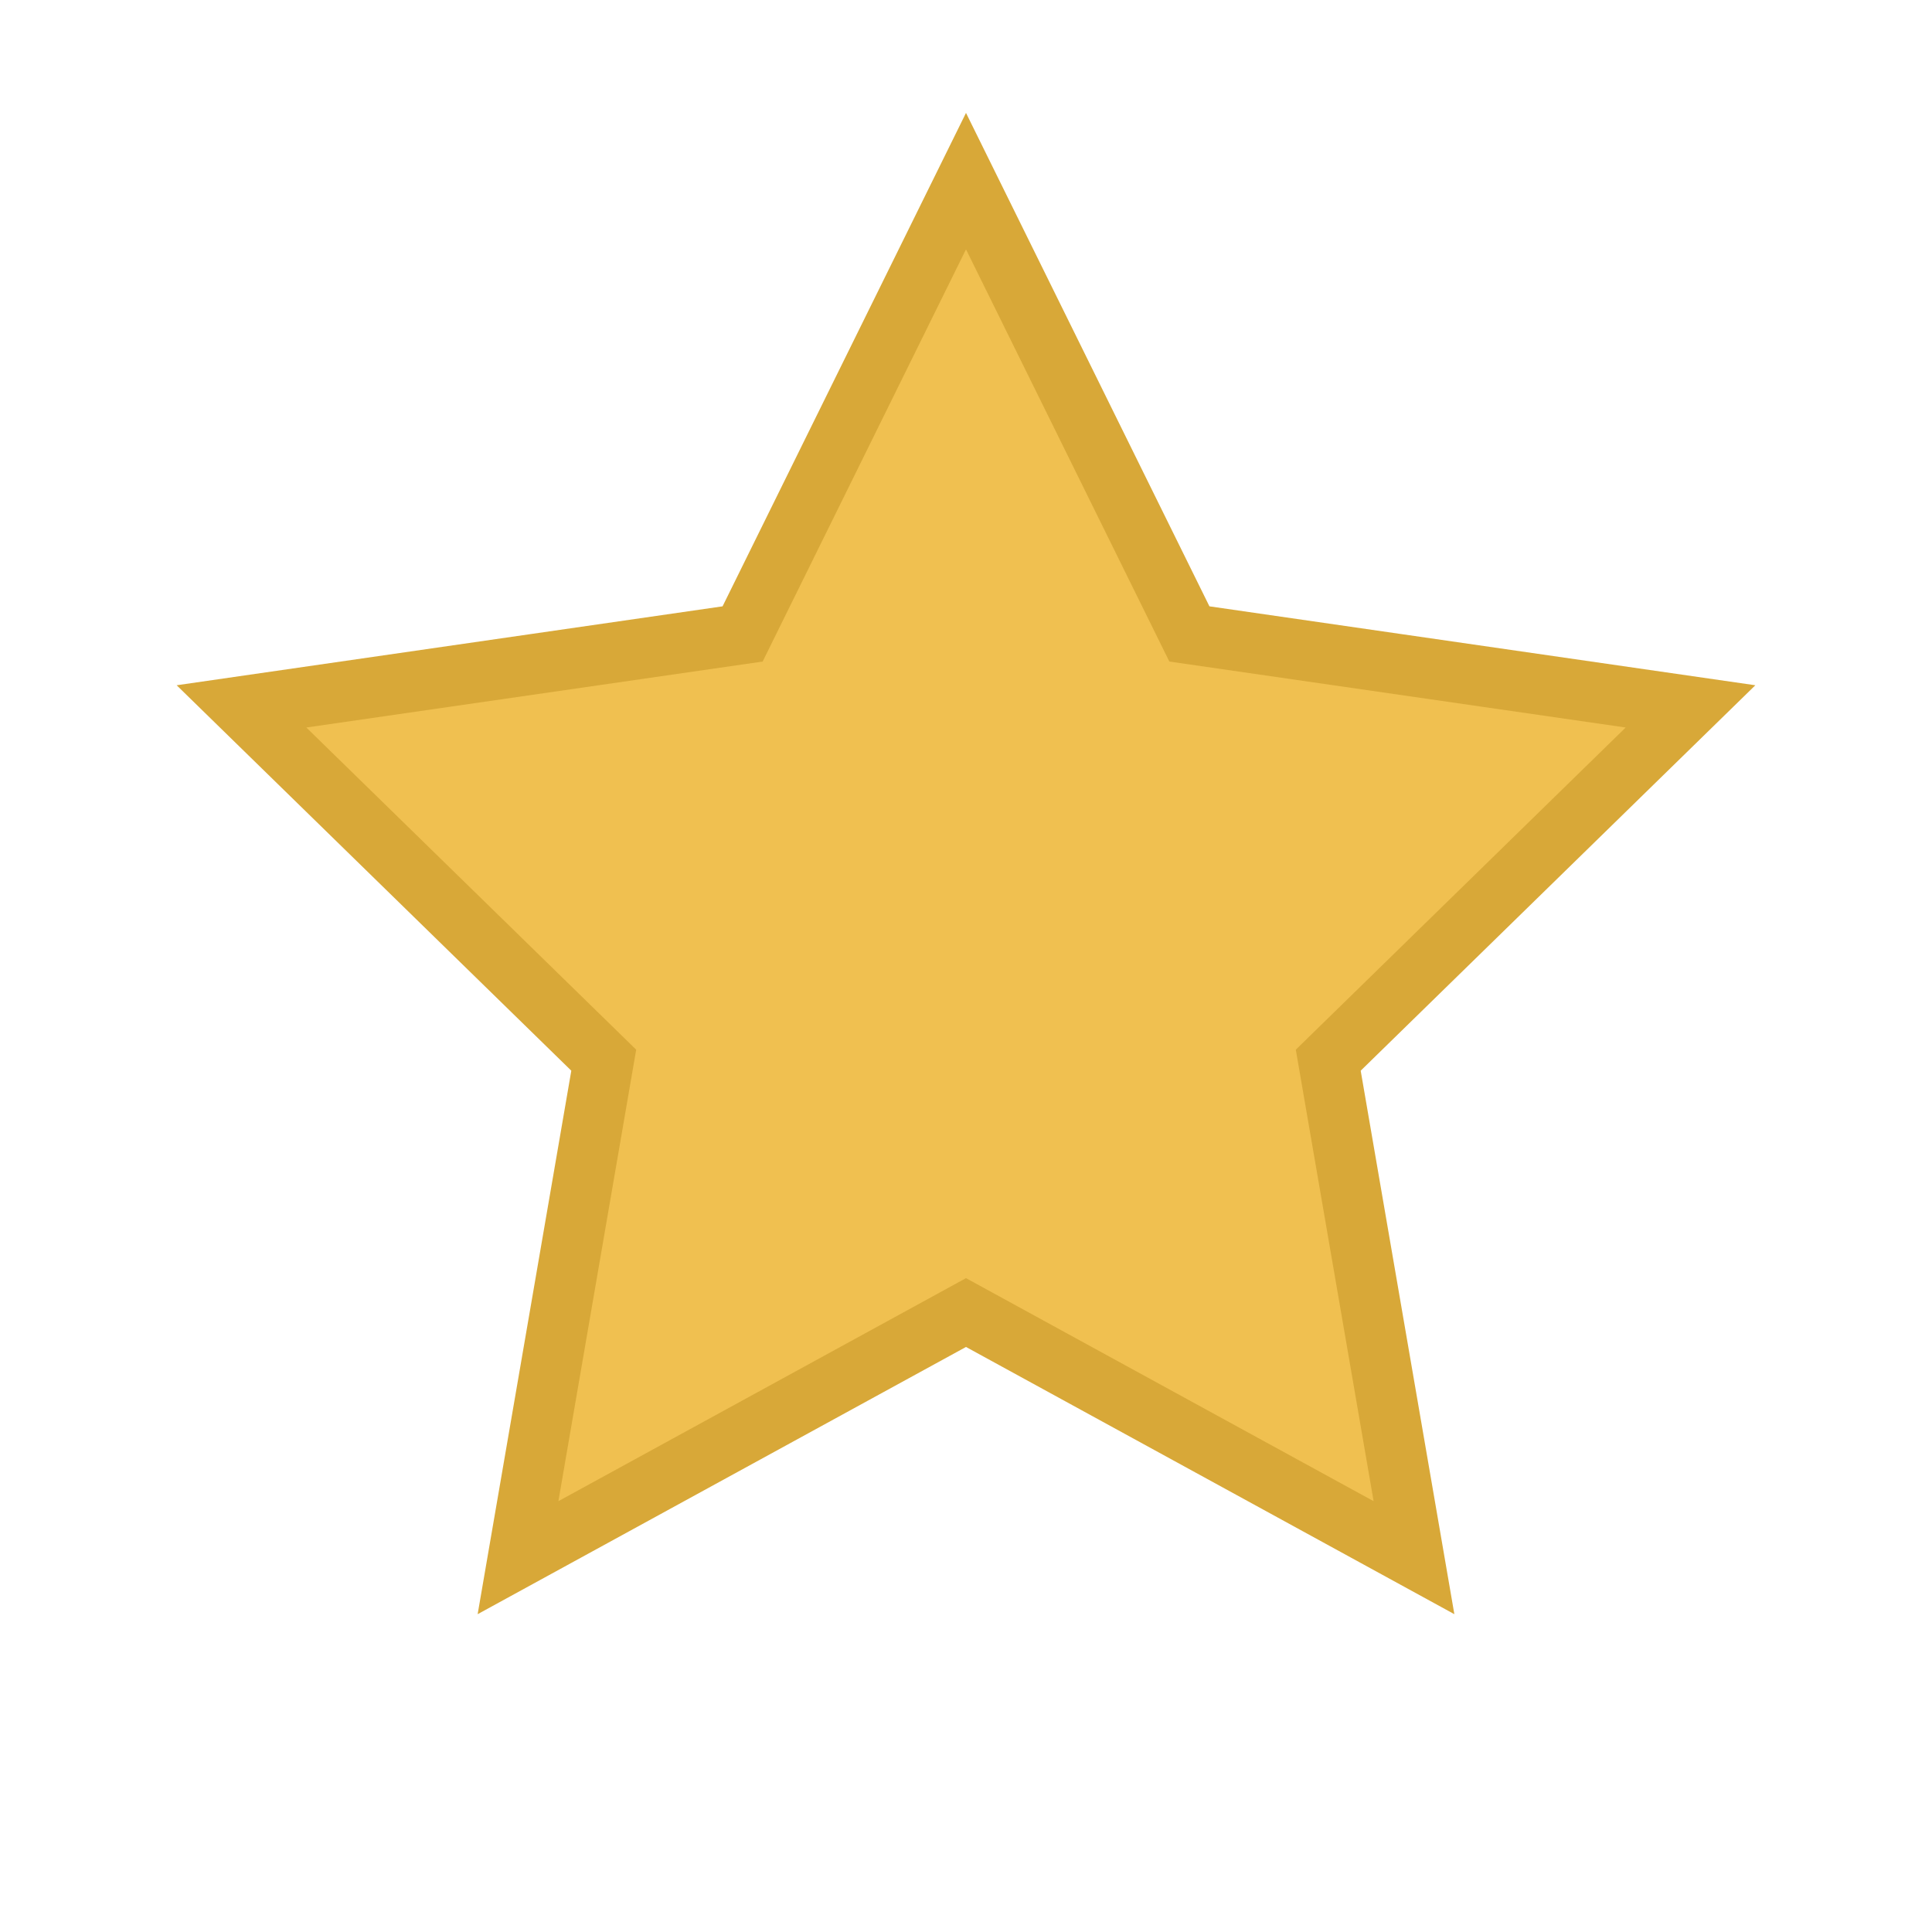
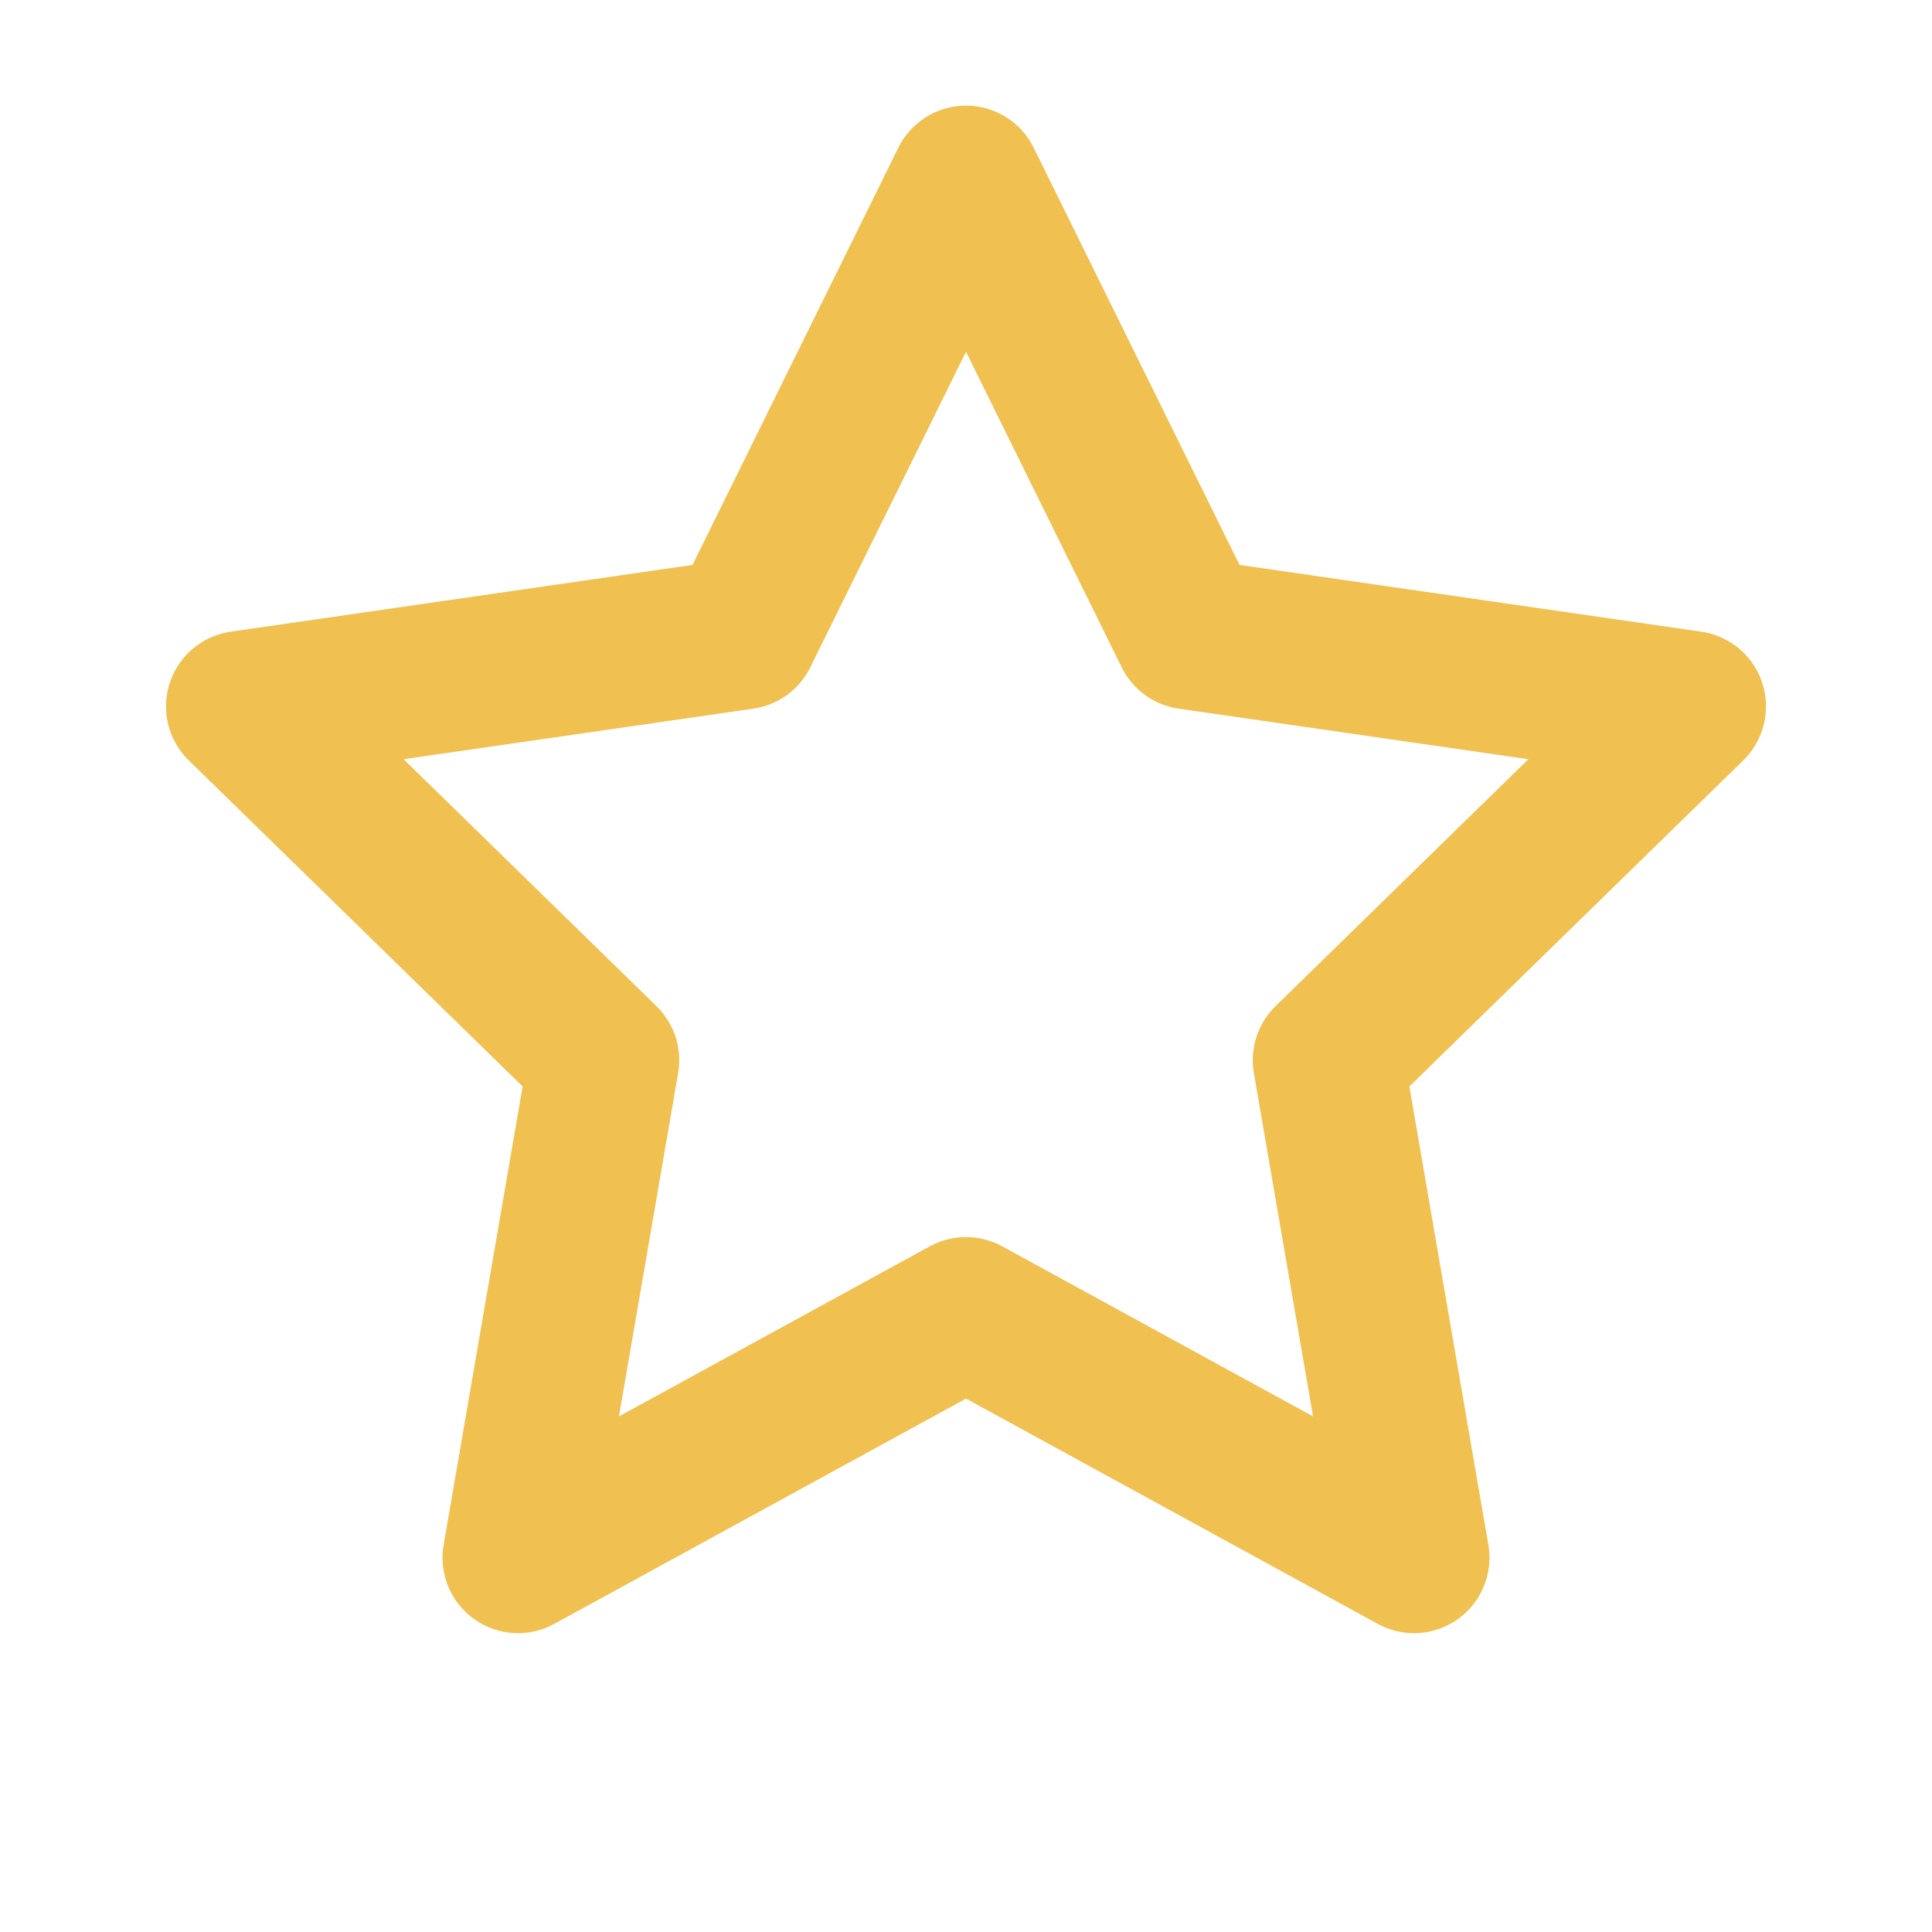
<svg xmlns="http://www.w3.org/2000/svg" width="16" height="16" viewBox="0 0 16 16">
-   <path d="M8 1.5l1.85 3.75 4.15.6-3 2.93.71 4.12L8 10.87 4.29 12.9l.71-4.12-3-2.93 4.15-.6z" fill="#F0C050" stroke="#D8A838" stroke-width="0.5" />
+   <path d="M8 1.5l1.85 3.75 4.15.6-3 2.93.71 4.12L8 10.87 4.29 12.9l.71-4.12-3-2.93 4.15-.6z" fill="none" stroke="#F0C050" stroke-width="1.25" stroke-linejoin="round" />
</svg>
